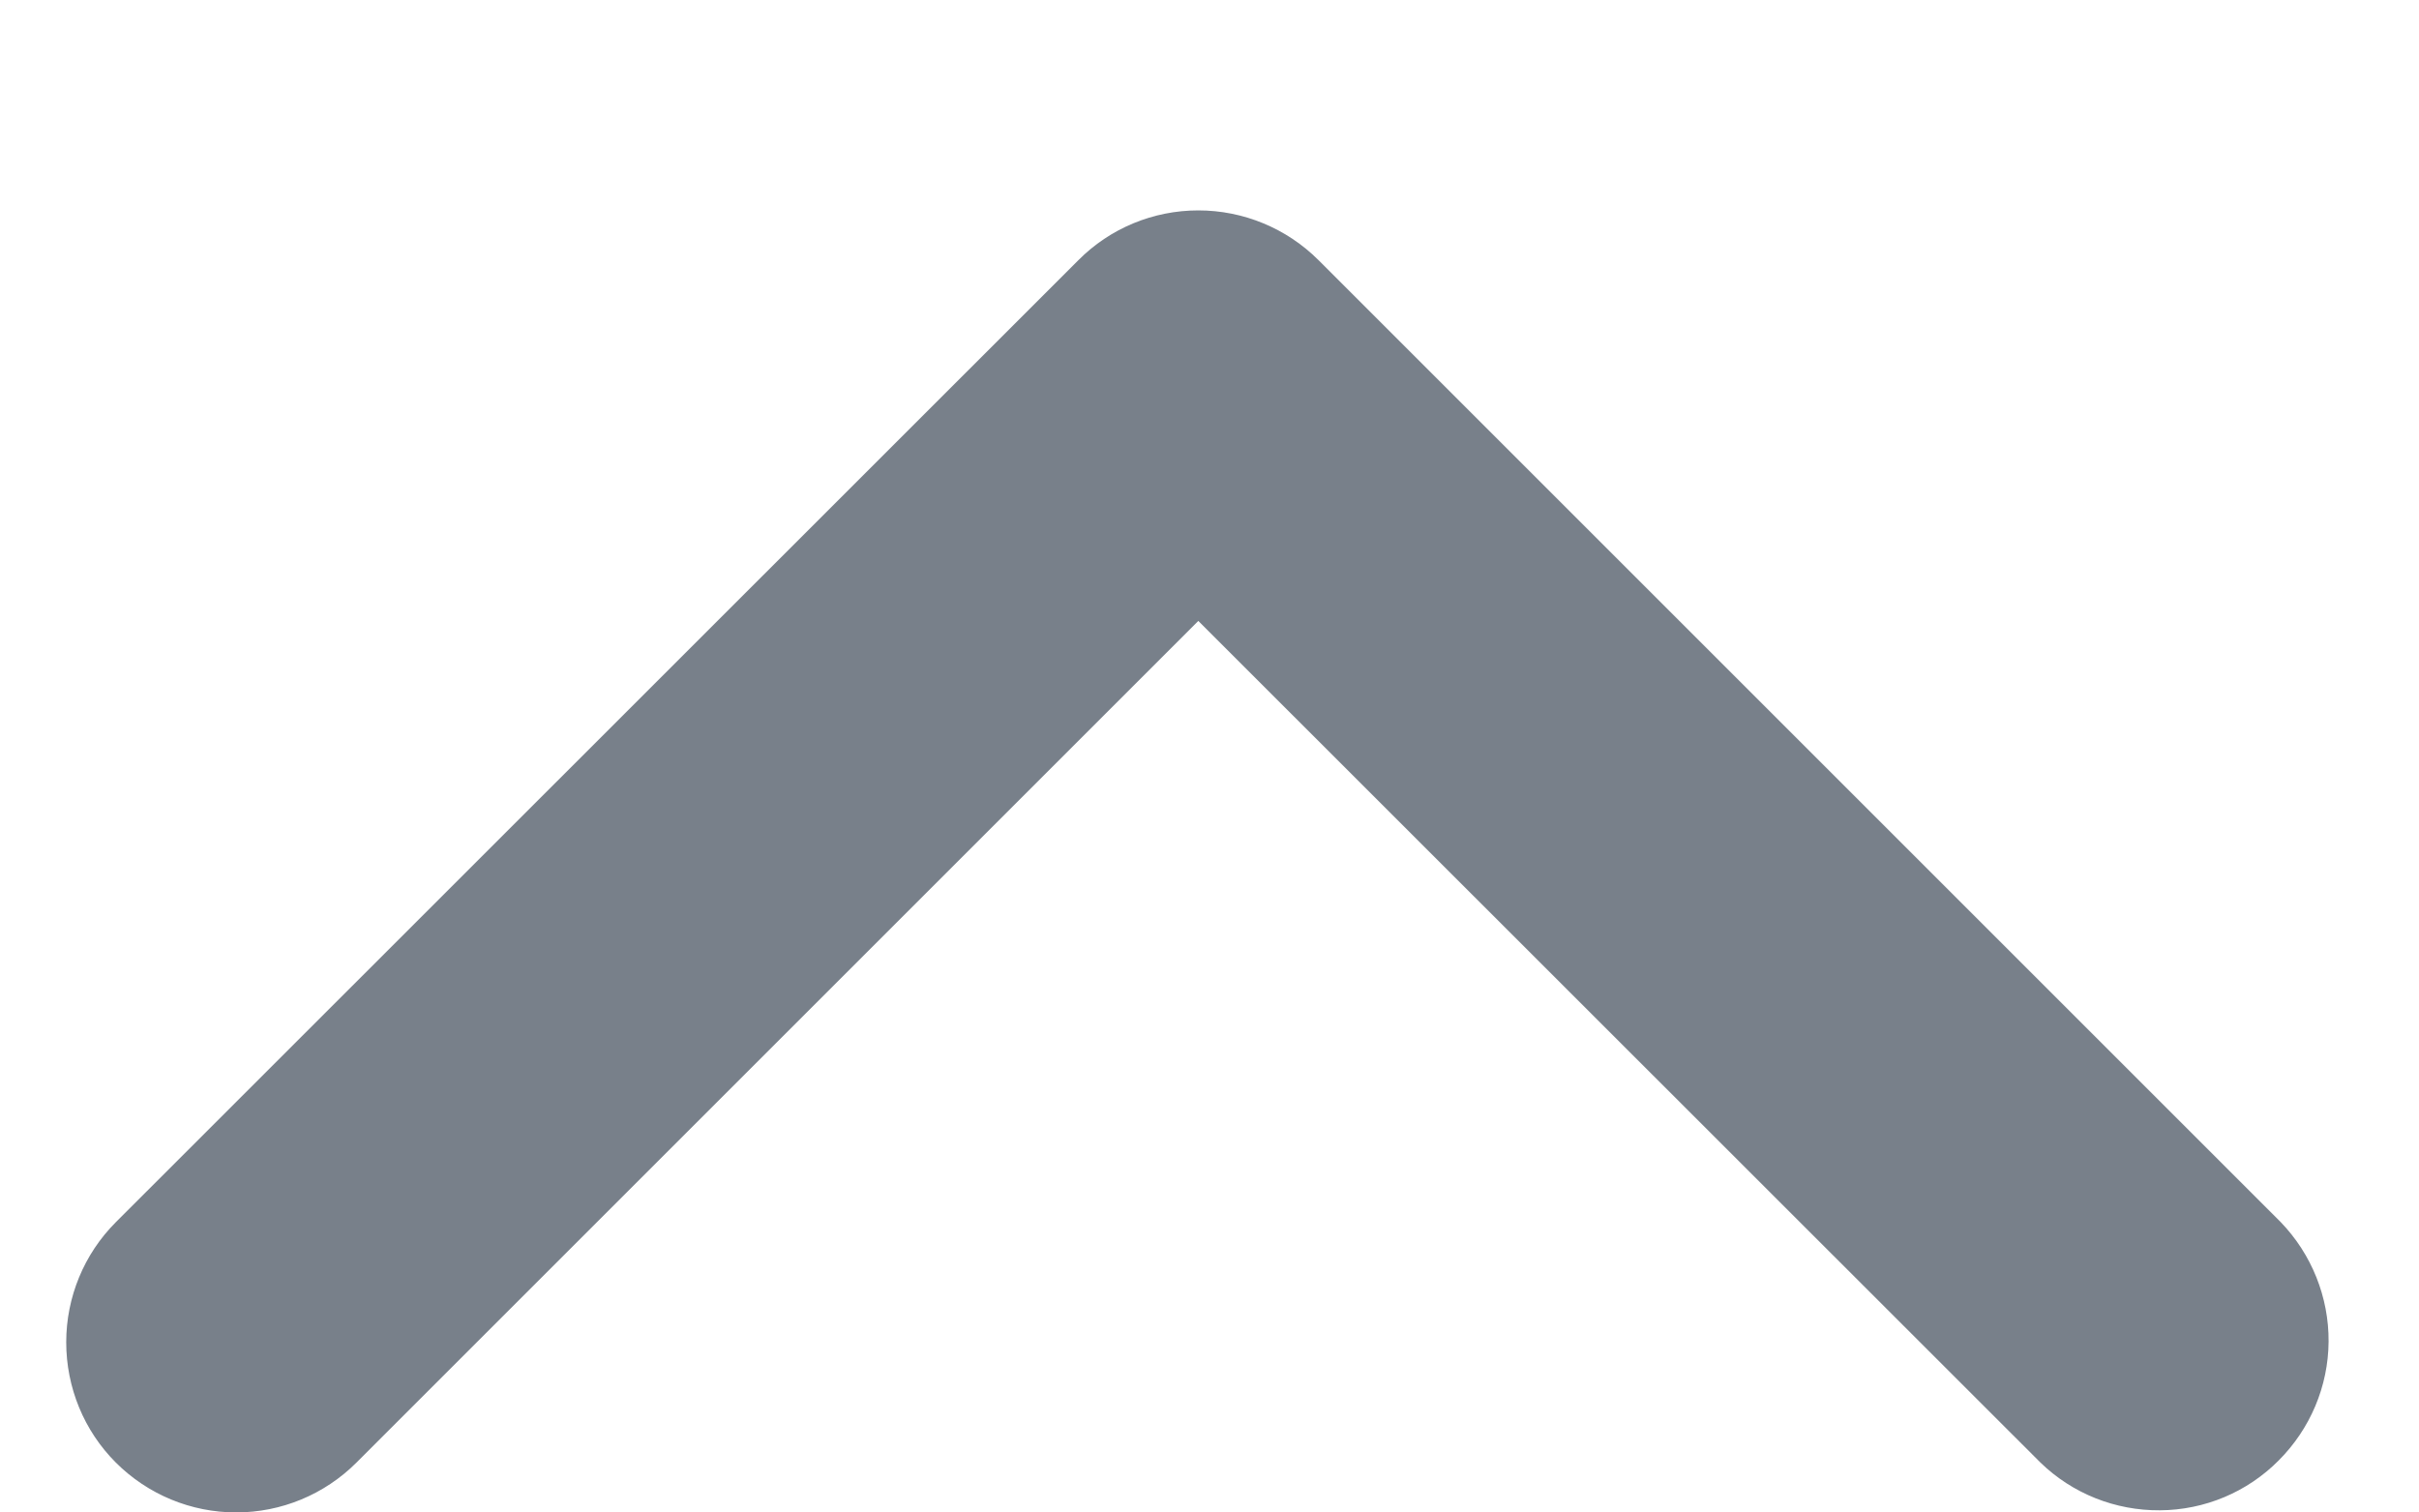
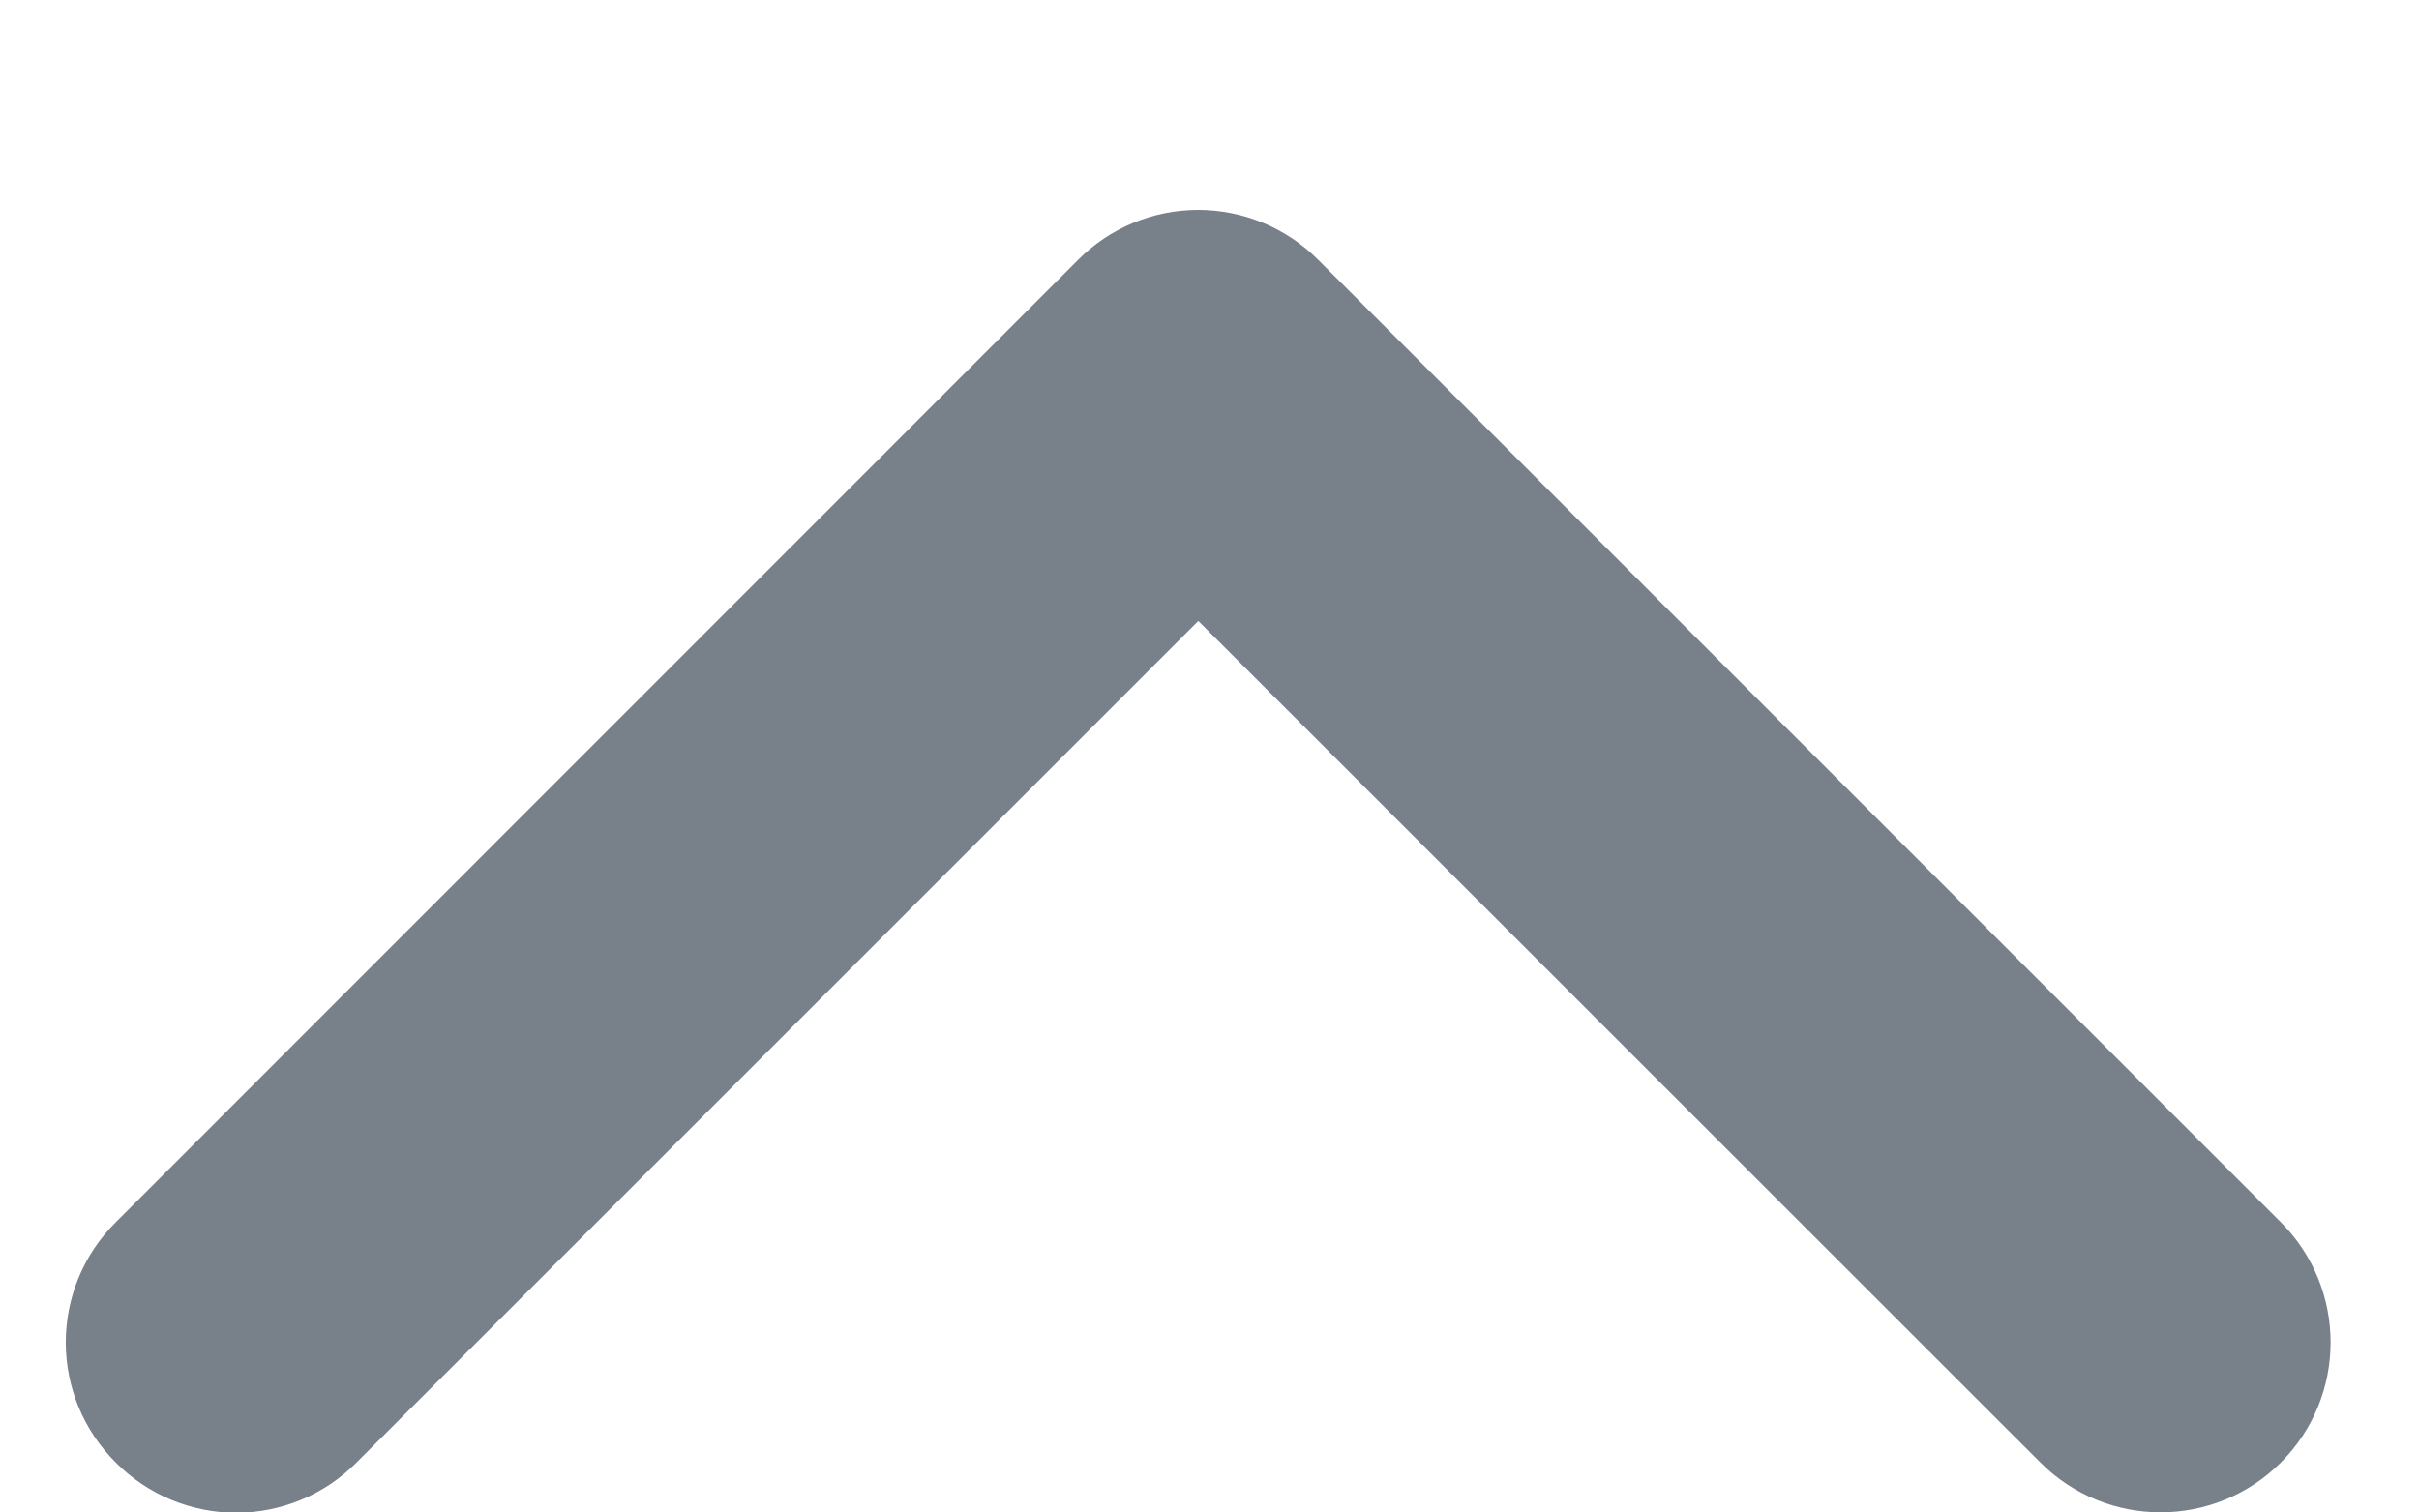
- <svg xmlns="http://www.w3.org/2000/svg" width="8" height="5" viewBox="0 0 8 5" fill="none">
-   <path d="M0.383 4.838C0.489 4.944 0.632 5.003 0.781 5.003C0.93 5.003 1.073 4.944 1.179 4.838L3.963 2.054L6.748 4.838C6.854 4.941 6.996 4.997 7.143 4.996C7.291 4.995 7.432 4.936 7.536 4.831C7.64 4.727 7.7 4.586 7.701 4.438C7.702 4.291 7.645 4.149 7.543 4.043L4.361 0.861C4.255 0.755 4.112 0.696 3.963 0.696C3.814 0.696 3.671 0.755 3.566 0.861L0.383 4.043C0.278 4.148 0.219 4.291 0.219 4.44C0.219 4.59 0.278 4.733 0.383 4.838Z" fill="#78808A" />
+ <svg xmlns="http://www.w3.org/2000/svg" width="8" height="5" fill="none" viewBox="0 0 8 5">
+   <path fill="#78808a" d="M.383 4.838a.56.56 0 0 0 .796 0l2.784-2.784 2.785 2.784a.562.562 0 0 0 .795-.795L4.36.86a.56.56 0 0 0-.795 0L.383 4.043a.56.56 0 0 0 0 .795" />
</svg>
